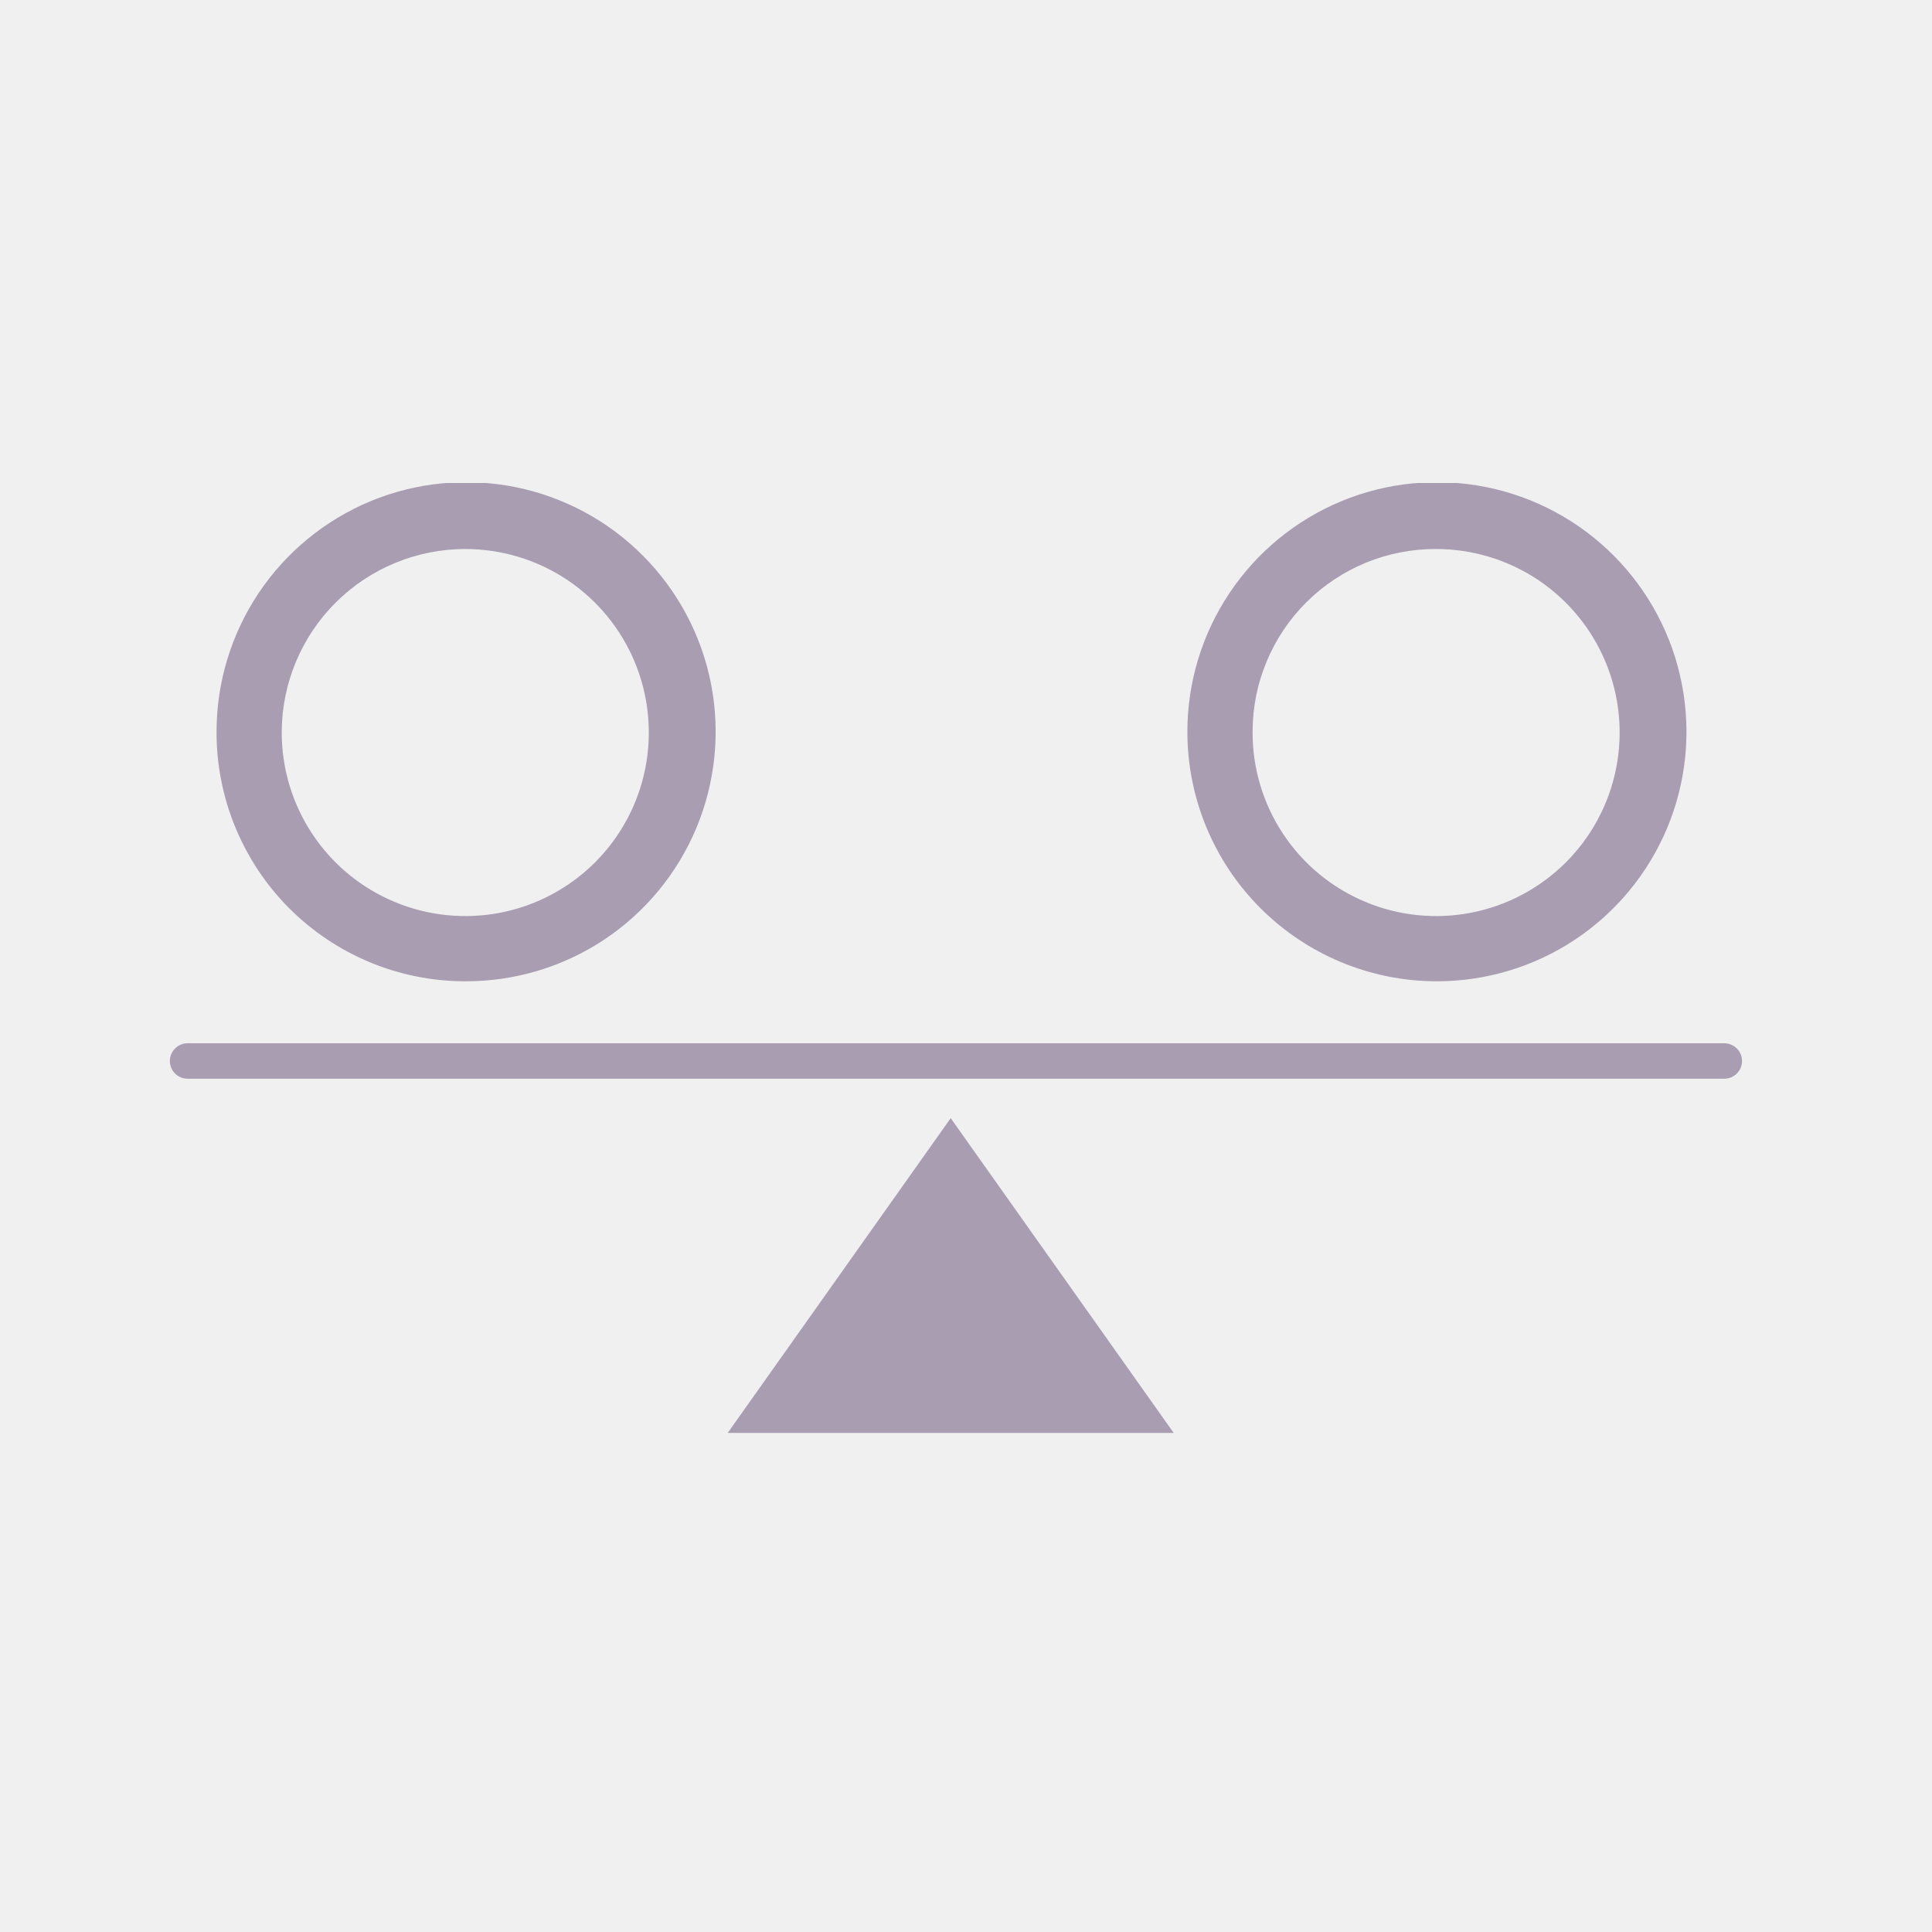
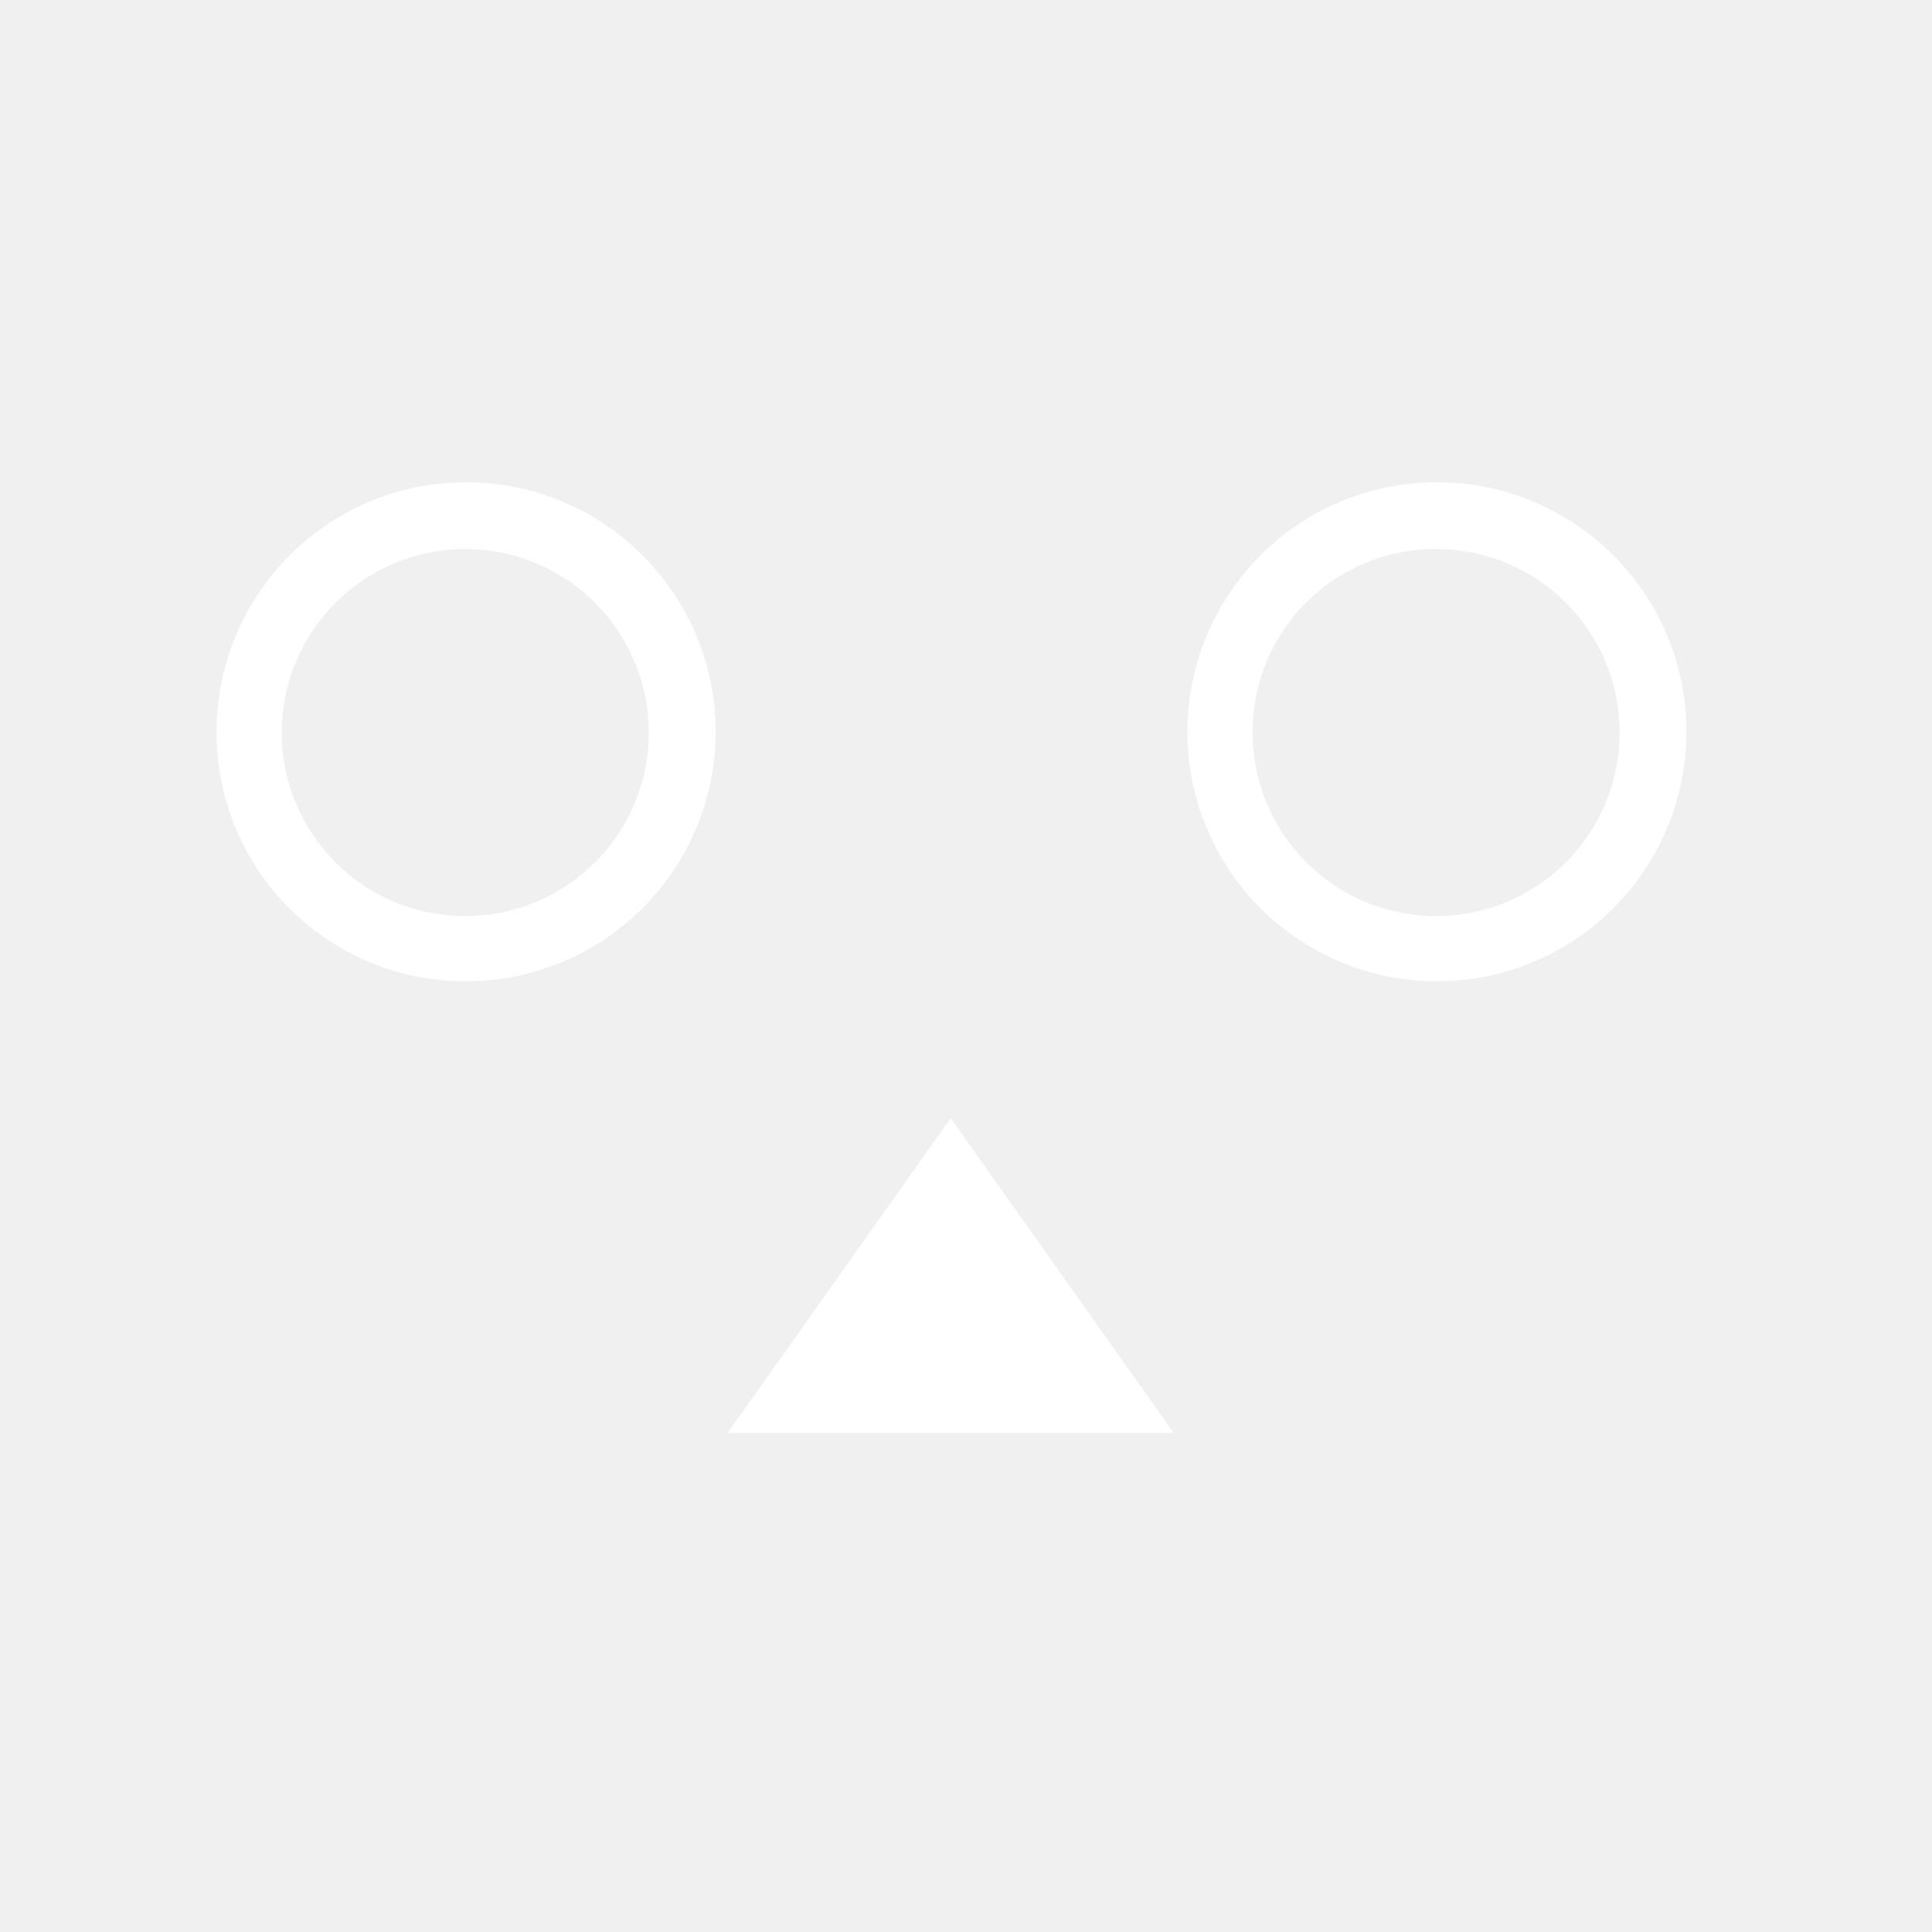
- <svg xmlns="http://www.w3.org/2000/svg" width="36" height="36" viewBox="0 0 36 36" fill="none">
-   <g clip-path="url(#clip0_372_6425)">
-     <path d="M13.56 26.7H21.87L17.715 20.835L13.56 26.7Z" fill="#A99DB2" />
-     <path d="M3.495 19.77H32.13" stroke="#A99DB2" stroke-width="0.66" stroke-miterlimit="10" stroke-linecap="round" />
-     <path d="M8.67 18.285C9.59 18.288 10.491 18.018 11.258 17.509C12.024 17 12.623 16.274 12.977 15.425C13.331 14.575 13.425 13.64 13.248 12.737C13.07 11.834 12.628 11.004 11.978 10.352C11.329 9.7 10.5 9.256 9.598 9.075C8.695 8.895 7.76 8.986 6.909 9.337C6.059 9.689 5.331 10.285 4.82 11.05C4.308 11.815 4.035 12.715 4.035 13.635C4.033 14.245 4.152 14.849 4.384 15.413C4.616 15.977 4.957 16.49 5.387 16.922C5.818 17.354 6.33 17.697 6.893 17.931C7.456 18.165 8.06 18.285 8.67 18.285ZM8.67 10.23C9.347 10.23 10.009 10.431 10.572 10.807C11.134 11.184 11.573 11.719 11.831 12.345C12.089 12.97 12.156 13.659 12.023 14.323C11.89 14.986 11.563 15.596 11.083 16.074C10.603 16.551 9.992 16.876 9.328 17.006C8.664 17.136 7.976 17.066 7.351 16.805C6.726 16.544 6.193 16.104 5.819 15.539C5.445 14.975 5.247 14.312 5.25 13.635C5.254 12.73 5.616 11.864 6.257 11.226C6.898 10.588 7.766 10.23 8.67 10.23Z" fill="#A99DB2" />
-     <path d="M26.76 18.285C27.68 18.288 28.581 18.018 29.348 17.509C30.114 17 30.712 16.274 31.067 15.425C31.421 14.575 31.515 13.64 31.337 12.737C31.16 11.834 30.718 11.004 30.068 10.352C29.419 9.7 28.59 9.256 27.688 9.075C26.785 8.895 25.85 8.986 24.999 9.337C24.148 9.689 23.421 10.285 22.91 11.05C22.398 11.815 22.125 12.715 22.125 13.635C22.125 14.866 22.613 16.046 23.482 16.918C24.351 17.789 25.529 18.281 26.76 18.285ZM26.76 10.23C27.437 10.23 28.099 10.431 28.662 10.807C29.224 11.184 29.663 11.719 29.921 12.345C30.18 12.97 30.246 13.659 30.113 14.323C29.98 14.986 29.653 15.596 29.173 16.074C28.693 16.551 28.082 16.876 27.418 17.006C26.754 17.136 26.065 17.066 25.441 16.805C24.816 16.544 24.283 16.104 23.909 15.539C23.535 14.975 23.337 14.312 23.34 13.635C23.34 13.187 23.428 12.743 23.601 12.329C23.773 11.914 24.025 11.538 24.343 11.222C24.66 10.906 25.038 10.655 25.452 10.485C25.867 10.315 26.312 10.228 26.76 10.23Z" fill="#A99DB2" />
-   </g>
-   <defs>
-     <clipPath id="clip0_372_6425">
-       <rect width="29.625" height="17.7" fill="white" transform="translate(3 9)" />
-     </clipPath>
-   </defs>
+ <svg xmlns="http://www.w3.org/2000/svg" width="24" height="24" viewBox="0 0 24 24" fill="none">
+   <path d="M9.04 17.8H14.58L11.81 13.89L9.04 17.8Z" fill="white" />
+   <path d="M5.78 12.19C6.394 12.192 6.994 12.012 7.505 11.672C8.016 11.333 8.415 10.85 8.651 10.283C8.887 9.717 8.95 9.093 8.832 8.491C8.713 7.889 8.419 7.336 7.986 6.902C7.552 6.467 7 6.171 6.398 6.05C5.797 5.93 5.173 5.991 4.606 6.225C4.039 6.459 3.554 6.857 3.213 7.367C2.872 7.877 2.69 8.476 2.69 9.09C2.689 9.497 2.768 9.899 2.922 10.275C3.077 10.652 3.304 10.993 3.591 11.281C3.879 11.569 4.22 11.798 4.595 11.954C4.971 12.11 5.373 12.19 5.78 12.19ZM5.78 6.82C6.231 6.82 6.673 6.954 7.048 7.205C7.423 7.456 7.715 7.813 7.887 8.23C8.06 8.647 8.104 9.106 8.015 9.548C7.927 9.991 7.708 10.397 7.389 10.716C7.069 11.034 6.662 11.251 6.219 11.337C5.776 11.424 5.317 11.378 4.9 11.204C4.484 11.029 4.129 10.736 3.879 10.359C3.63 9.983 3.498 9.541 3.5 9.09C3.503 8.487 3.744 7.91 4.171 7.484C4.599 7.059 5.177 6.82 5.78 6.82Z" fill="white" />
+   <path d="M17.84 12.19C18.453 12.192 19.054 12.012 19.565 11.672C20.076 11.333 20.475 10.85 20.711 10.283C20.947 9.717 21.01 9.093 20.892 8.491C20.773 7.889 20.479 7.336 20.046 6.902C19.612 6.467 19.06 6.171 18.459 6.05C17.857 5.93 17.233 5.991 16.666 6.225C16.099 6.459 15.614 6.857 15.273 7.367C14.932 7.877 14.75 8.476 14.75 9.09C14.75 9.91 15.075 10.697 15.654 11.278C16.234 11.86 17.02 12.187 17.84 12.19ZM17.84 6.82C18.291 6.82 18.733 6.954 19.108 7.205C19.483 7.456 19.775 7.813 19.947 8.23C20.12 8.647 20.164 9.106 20.075 9.548C19.987 9.991 19.768 10.397 19.449 10.716C19.129 11.034 18.722 11.251 18.279 11.337C17.836 11.424 17.377 11.378 16.96 11.204C16.544 11.029 16.189 10.736 15.939 10.359C15.69 9.983 15.558 9.541 15.56 9.09C15.56 8.791 15.619 8.495 15.734 8.219C15.848 7.943 16.017 7.692 16.228 7.481C16.44 7.27 16.692 7.103 16.968 6.99C17.245 6.876 17.541 6.819 17.84 6.82Z" fill="white" />
</svg>
